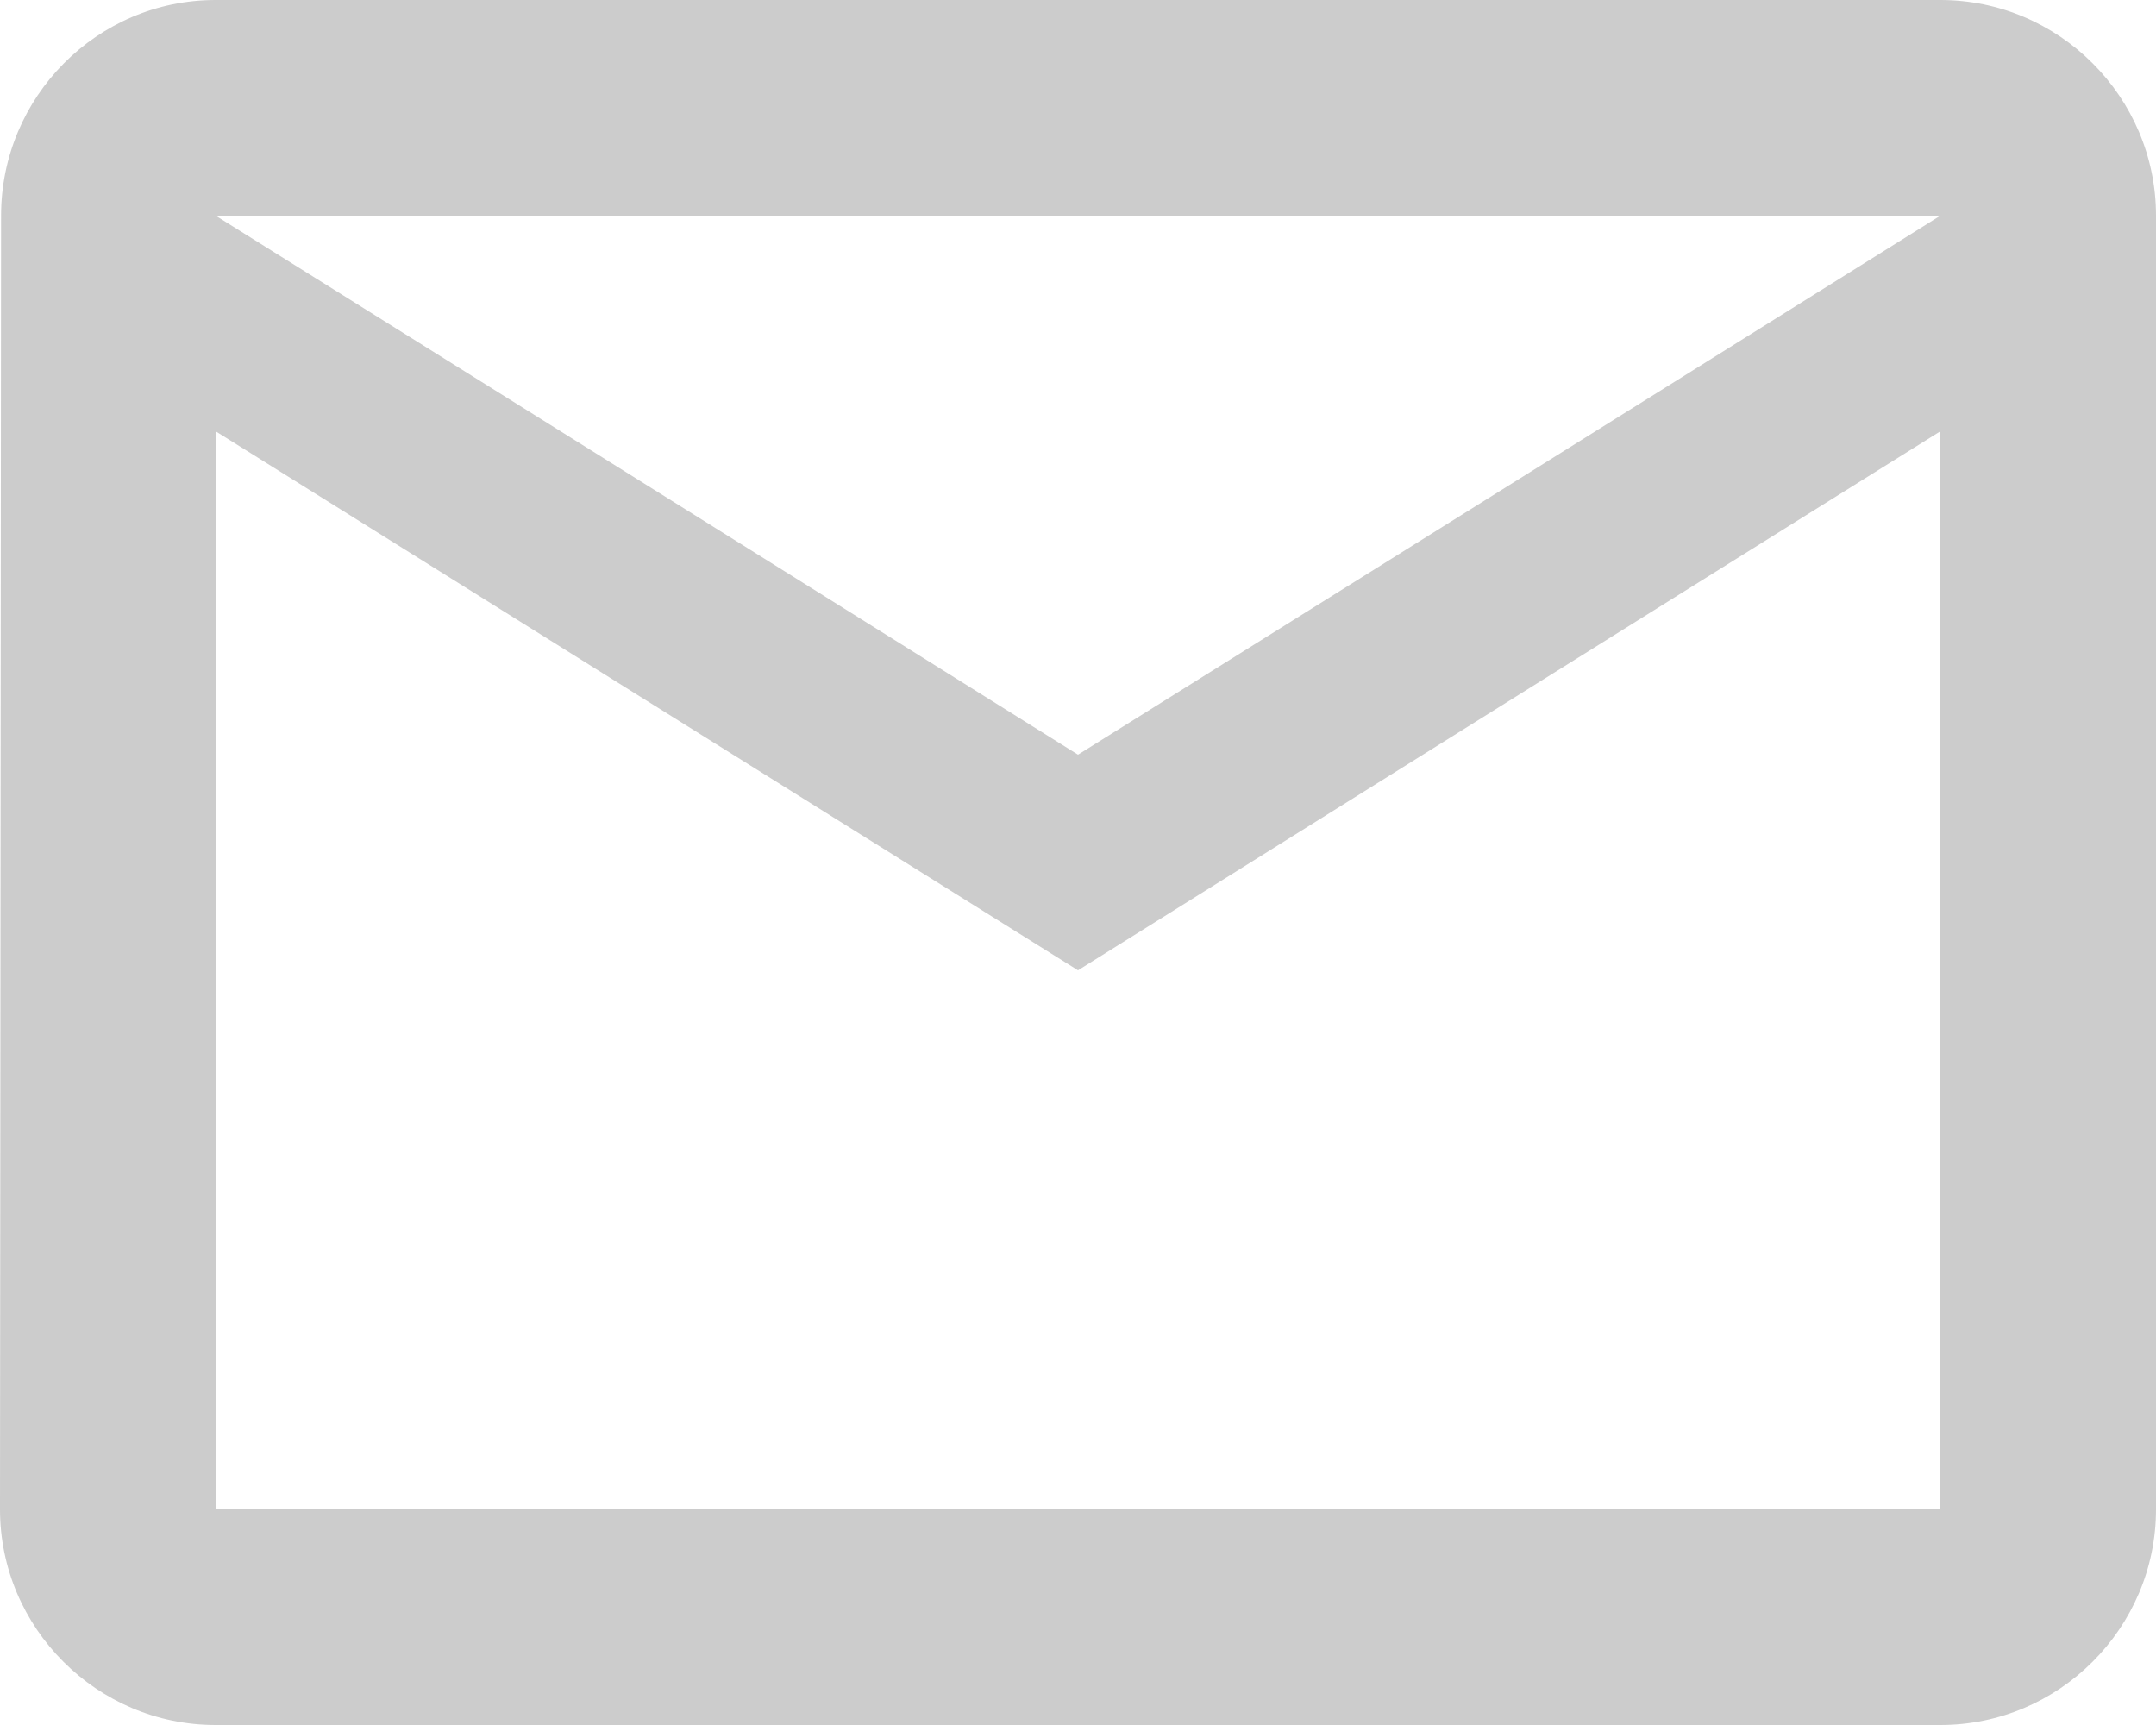
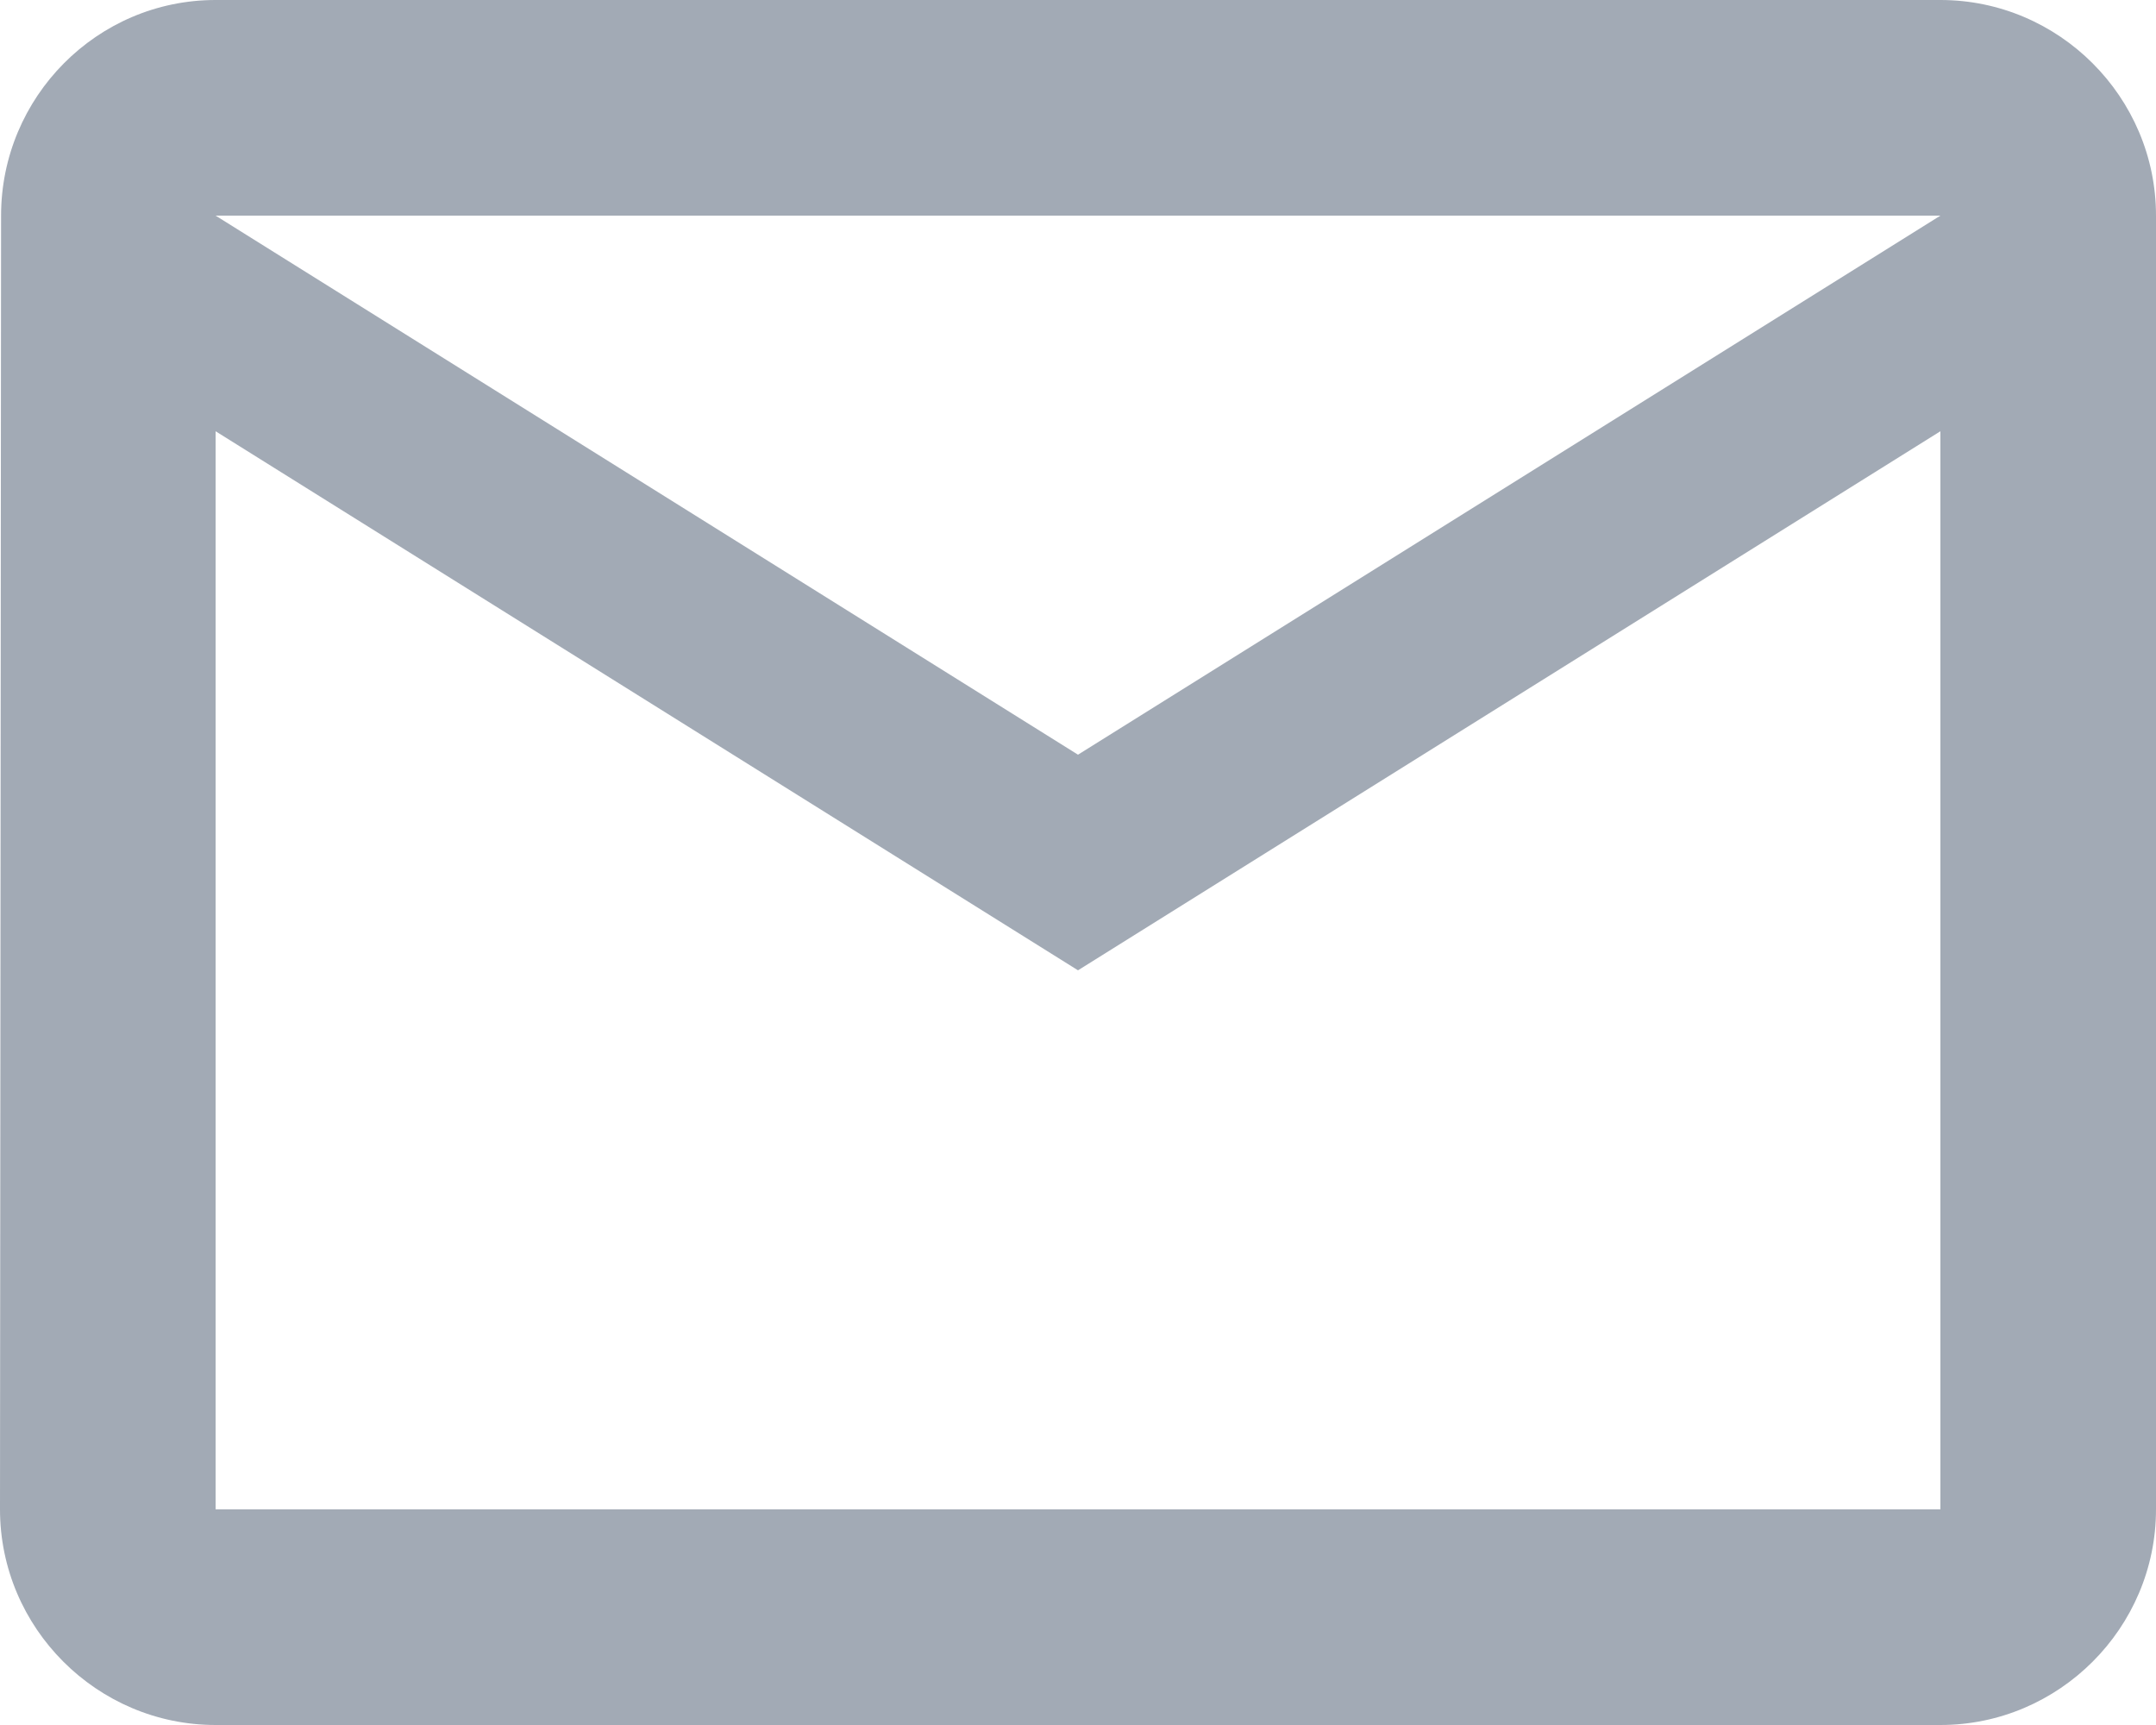
<svg xmlns="http://www.w3.org/2000/svg" width="20" height="16" viewBox="0 0 20 16">
-   <path fill="#CCC" fill-rule="evenodd" d="M18,0 L2,0 C0.9,0 0.01,0.9 0.01,2 L0,14 C0,15.1 0.9,16 2,16 L18,16 C19.1,16 20,15.1 20,14 L20,2 C20,0.9 19.1,0 18,0 Z M18,14 L2,14 L2,4 L10,9 L18,4 L18,14 Z M10,7 L2,2 L18,2 L10,7 Z" />
+   <path fill="#A2AAB5" fill-rule="evenodd" d="M18,0 L2,0 C0.9,0 0.01,0.9 0.01,2 L0,14 C0,15.1 0.9,16 2,16 L18,16 C19.1,16 20,15.1 20,14 L20,2 C20,0.9 19.1,0 18,0 Z M18,14 L2,14 L2,4 L10,9 L18,4 L18,14 Z M10,7 L2,2 L18,2 L10,7 Z" />
</svg>
